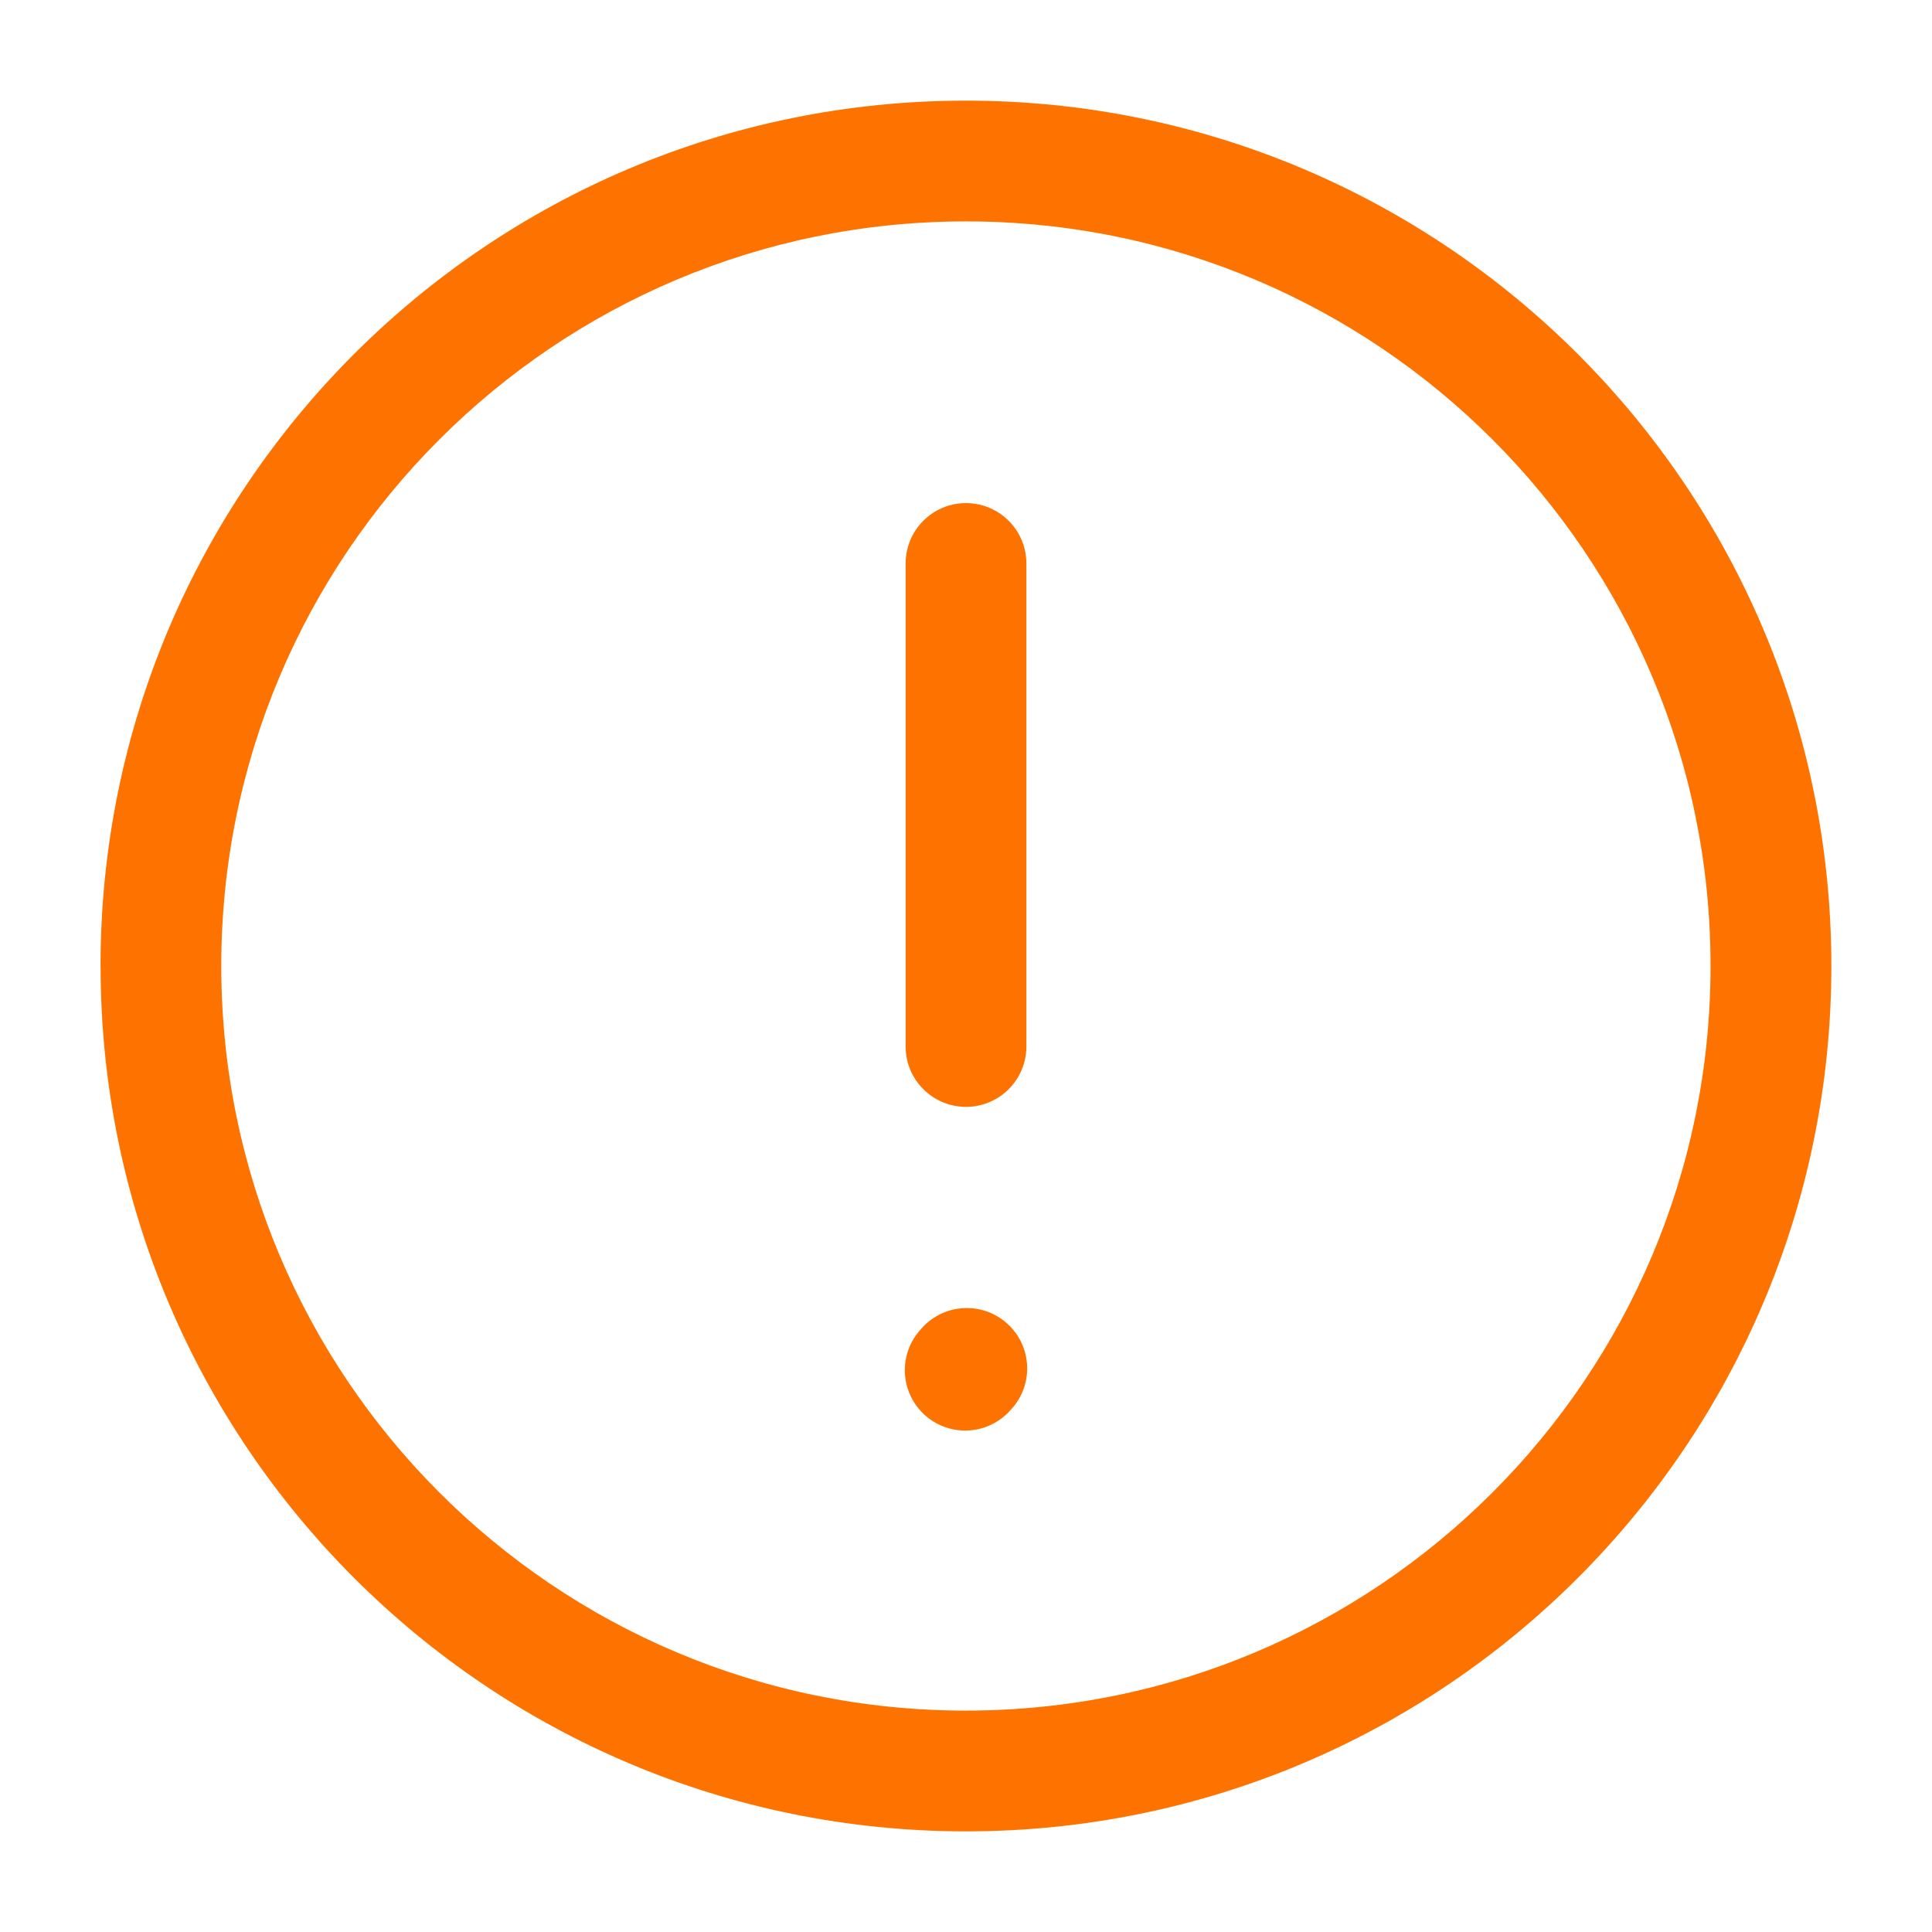
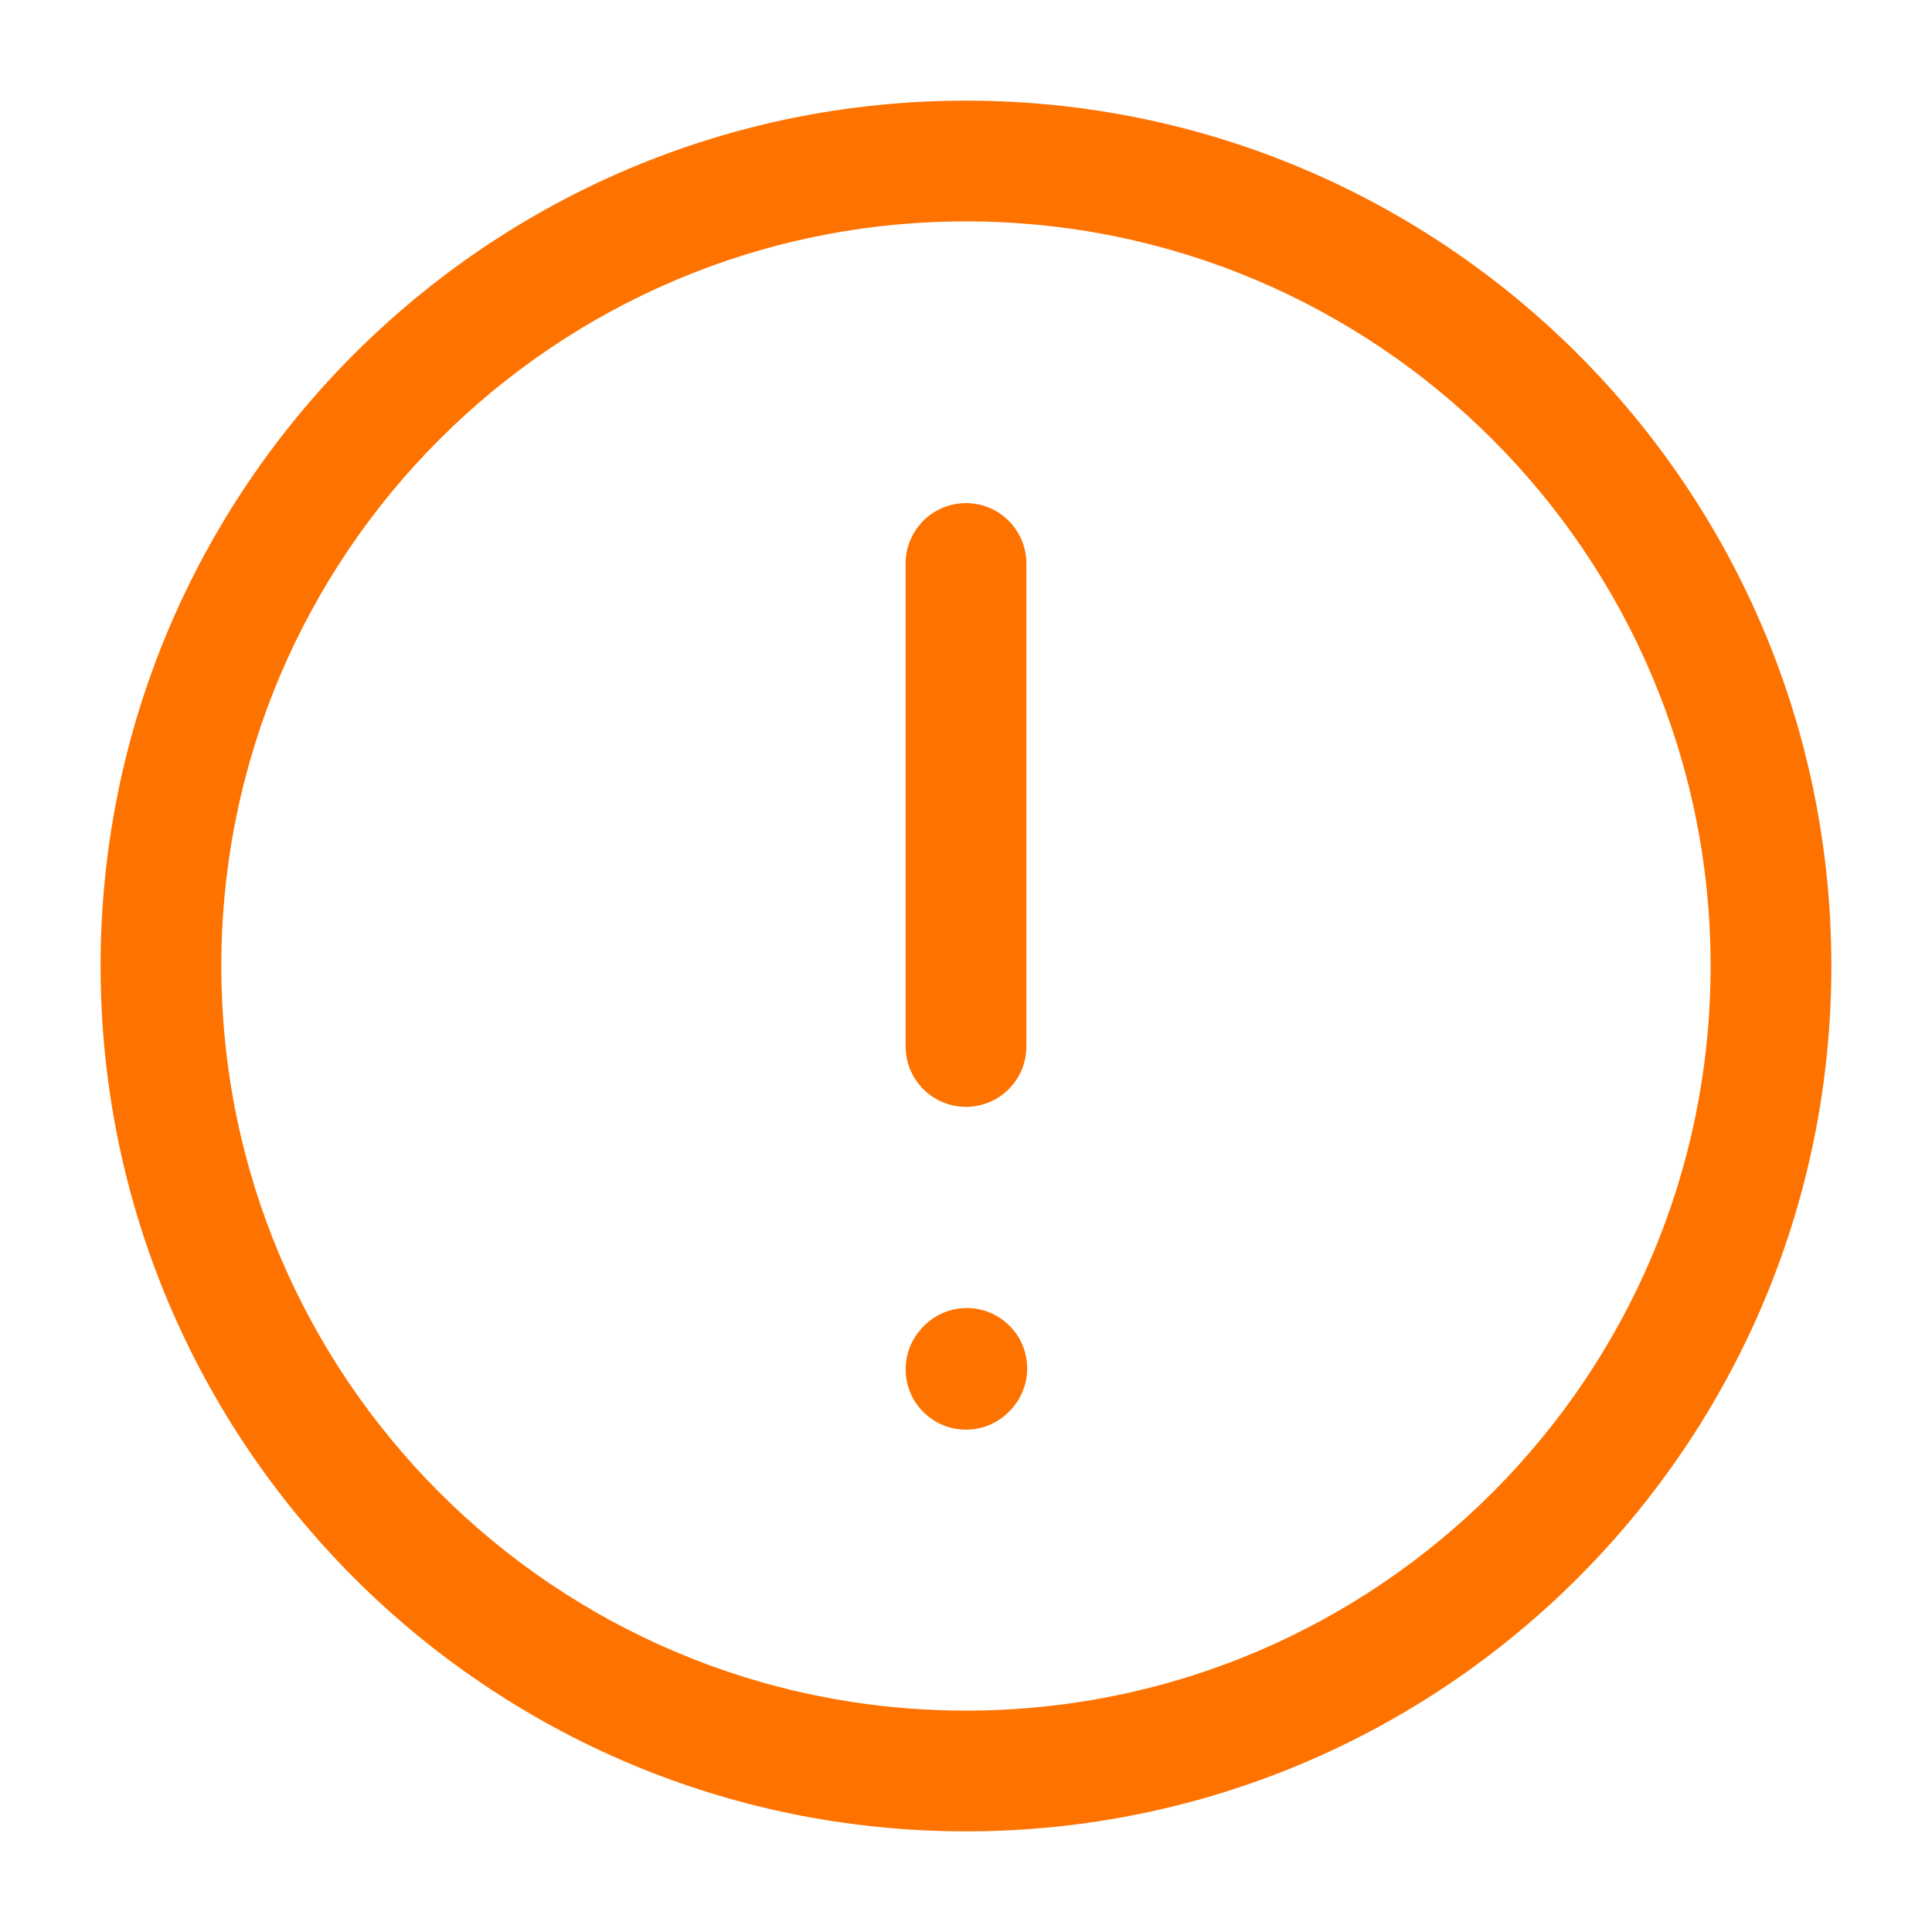
- <svg xmlns="http://www.w3.org/2000/svg" width="32" height="32" fill="none">
-   <path fill-rule="evenodd" clip-rule="evenodd" d="M16 8.333a1 1 0 011 1v8a1 1 0 11-2 0v-8a1 1 0 011-1zm.682 13.589a1 1 0 01.075 1.412l-.014.015a1 1 0 11-1.486-1.338l.013-.015a1 1 0 011.412-.074z" fill="#FE7300" />
-   <path fill-rule="evenodd" clip-rule="evenodd" d="M16 3.667C9.187 3.667 3.665 9.188 3.665 16c0 6.811 5.522 12.333 12.333 12.333 6.812 0 12.334-5.521 12.334-12.333S22.81 3.667 15.999 3.667zM1.665 16c0-7.916 6.417-14.333 14.333-14.333S30.333 8.084 30.333 16s-6.418 14.333-14.334 14.333C8.083 30.333 1.666 23.916 1.666 16z" fill="#FE7300" />
+ <svg xmlns="http://www.w3.org/2000/svg" width="32" height="32" viewBox="0 0 32 32" fill="none">
+   <path fill-rule="evenodd" clip-rule="evenodd" d="M16 8.333C16.552 8.333 17 8.781 17 9.333V17.333C17 17.886 16.552 18.333 16 18.333C15.448 18.333 15 17.886 15 17.333V9.333C15 8.781 15.448 8.333 16 8.333Z" fill="#FE7300" />
+   <path fill-rule="evenodd" clip-rule="evenodd" d="M16.682 21.922C17.093 22.291 17.126 22.924 16.757 23.334L16.743 23.349C16.374 23.759 15.742 23.793 15.331 23.423C14.921 23.054 14.887 22.422 15.257 22.011L15.27 21.996C15.639 21.586 16.272 21.552 16.682 21.922Z" fill="#FE7300" />
+   <path fill-rule="evenodd" clip-rule="evenodd" d="M15.999 3.667C9.188 3.667 3.666 9.188 3.666 16C3.666 22.811 9.188 28.333 15.999 28.333C22.811 28.333 28.333 22.811 28.333 16C28.333 9.188 22.811 3.667 15.999 3.667ZM1.666 16C1.666 8.084 8.083 1.667 15.999 1.667C23.915 1.667 30.333 8.084 30.333 16C30.333 23.916 23.915 30.333 15.999 30.333C8.083 30.333 1.666 23.916 1.666 16Z" fill="#FE7300" />
</svg>
